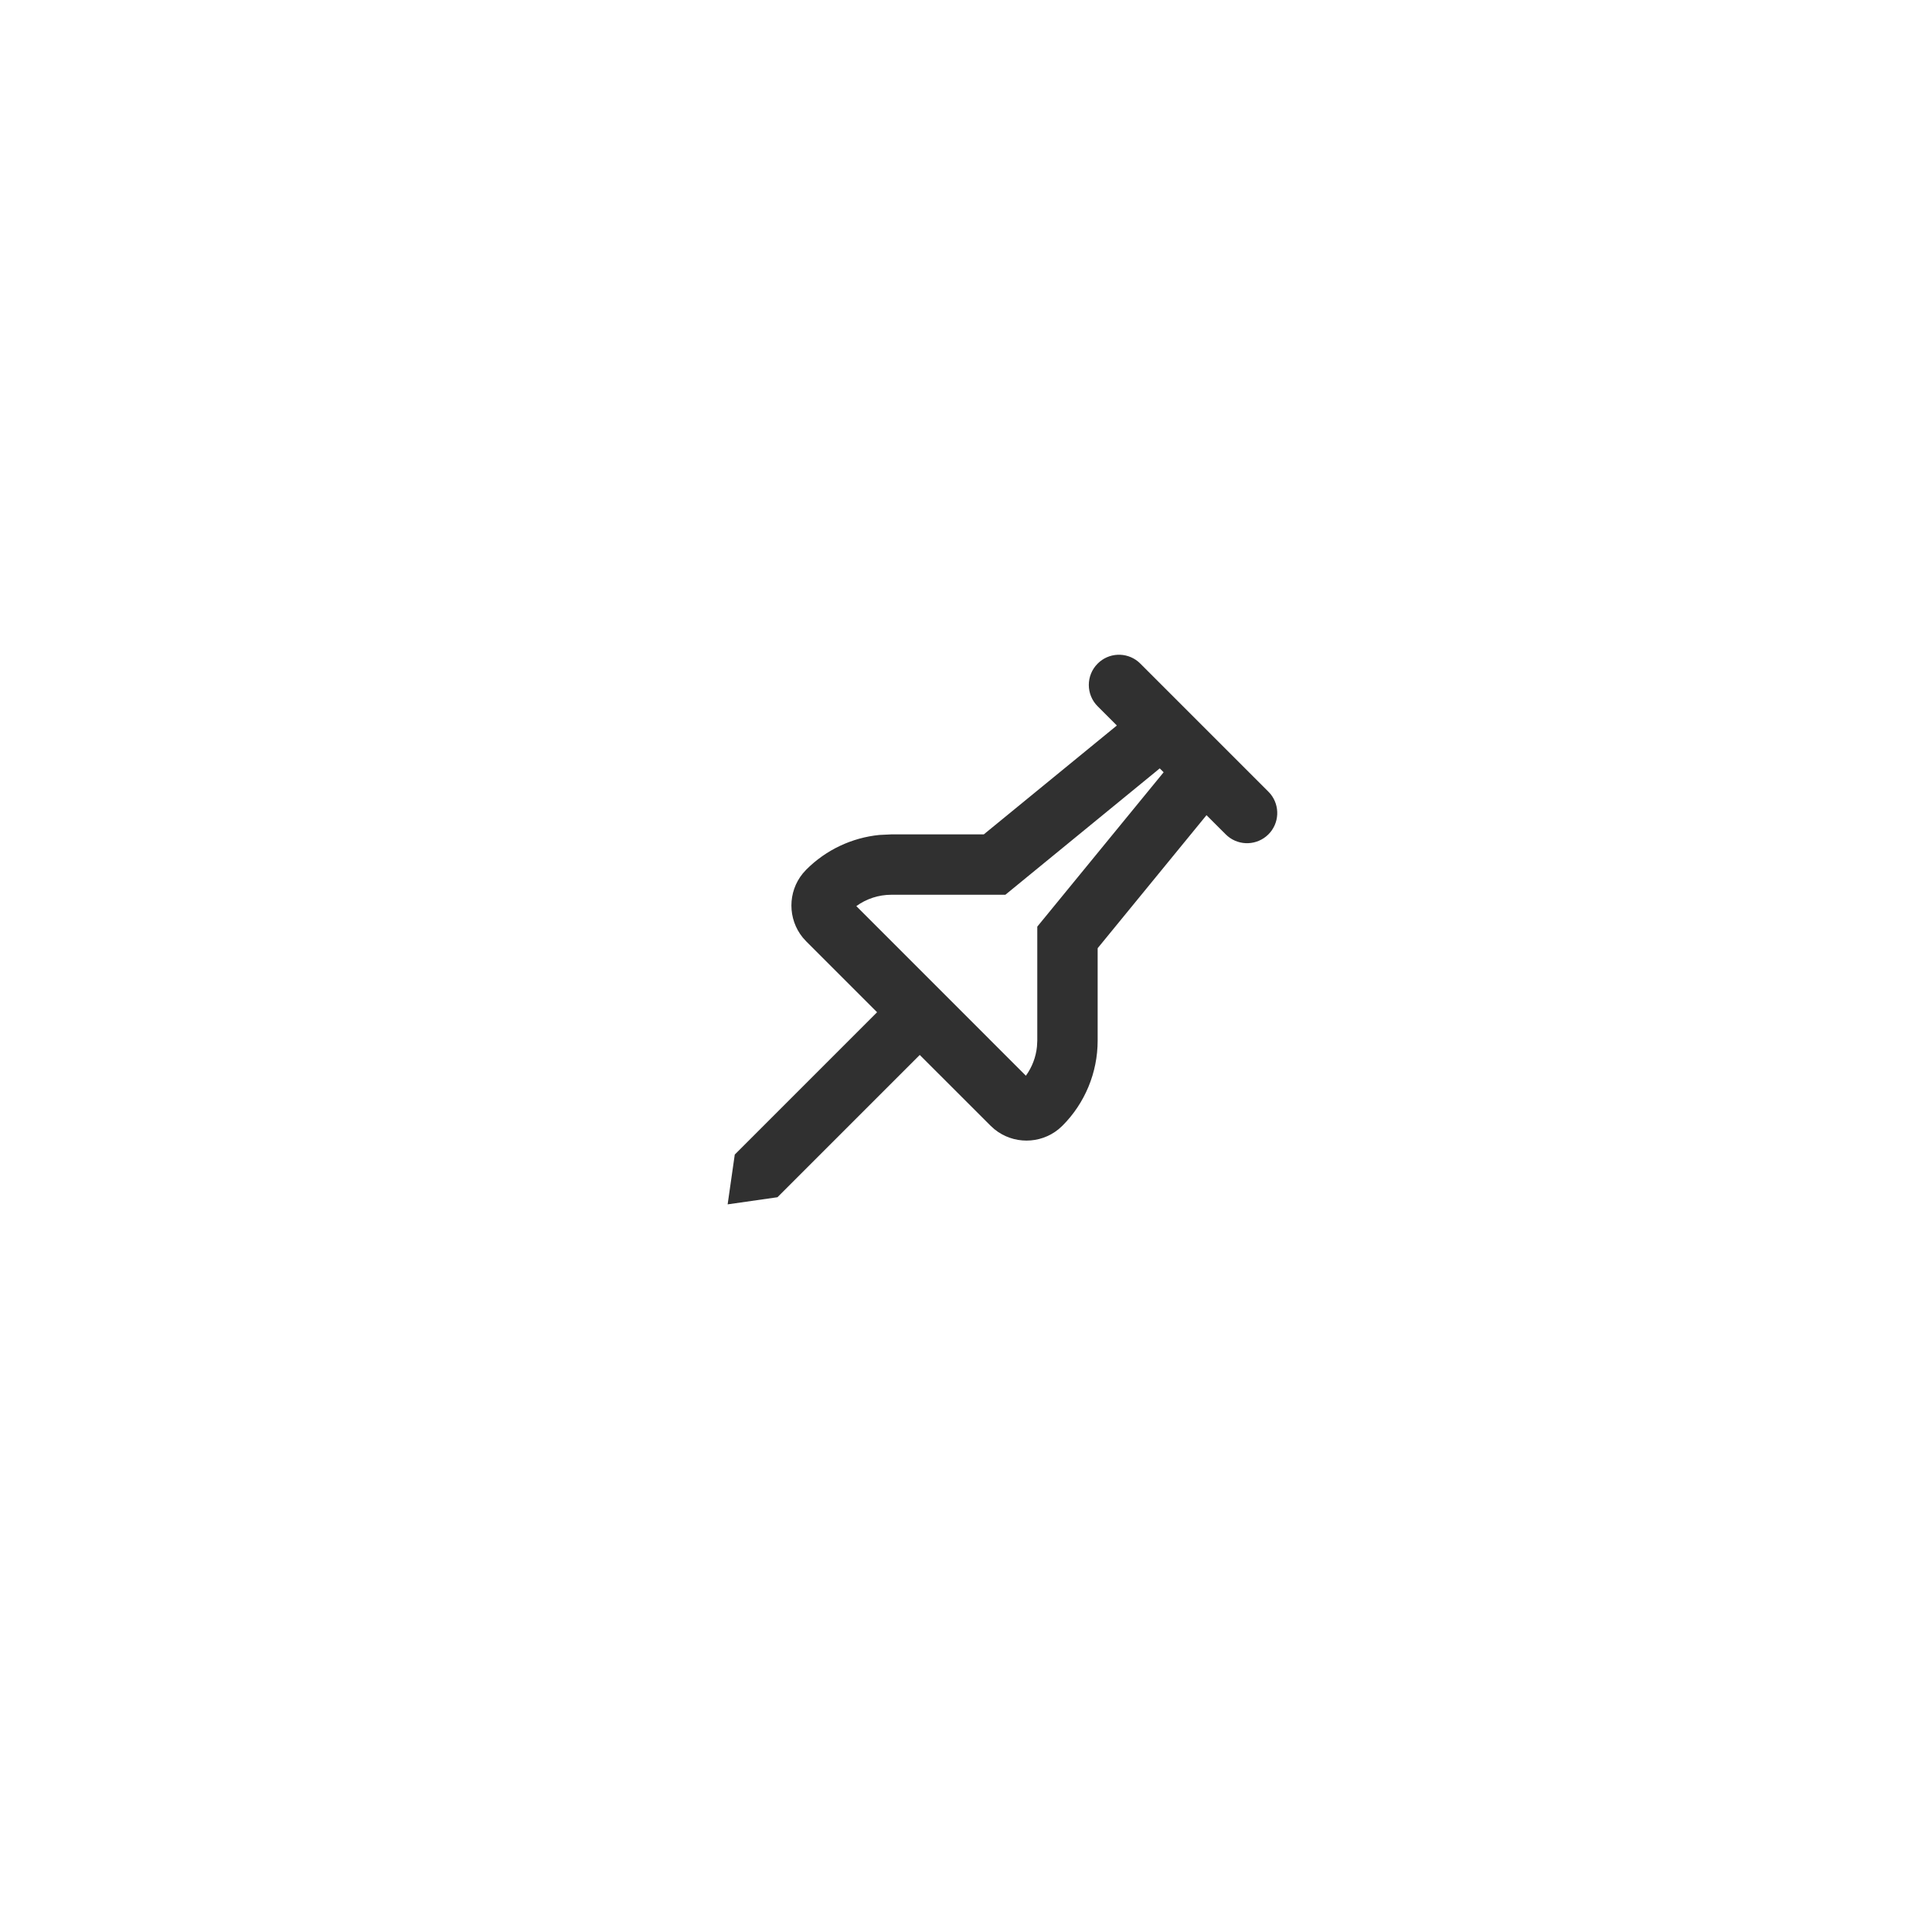
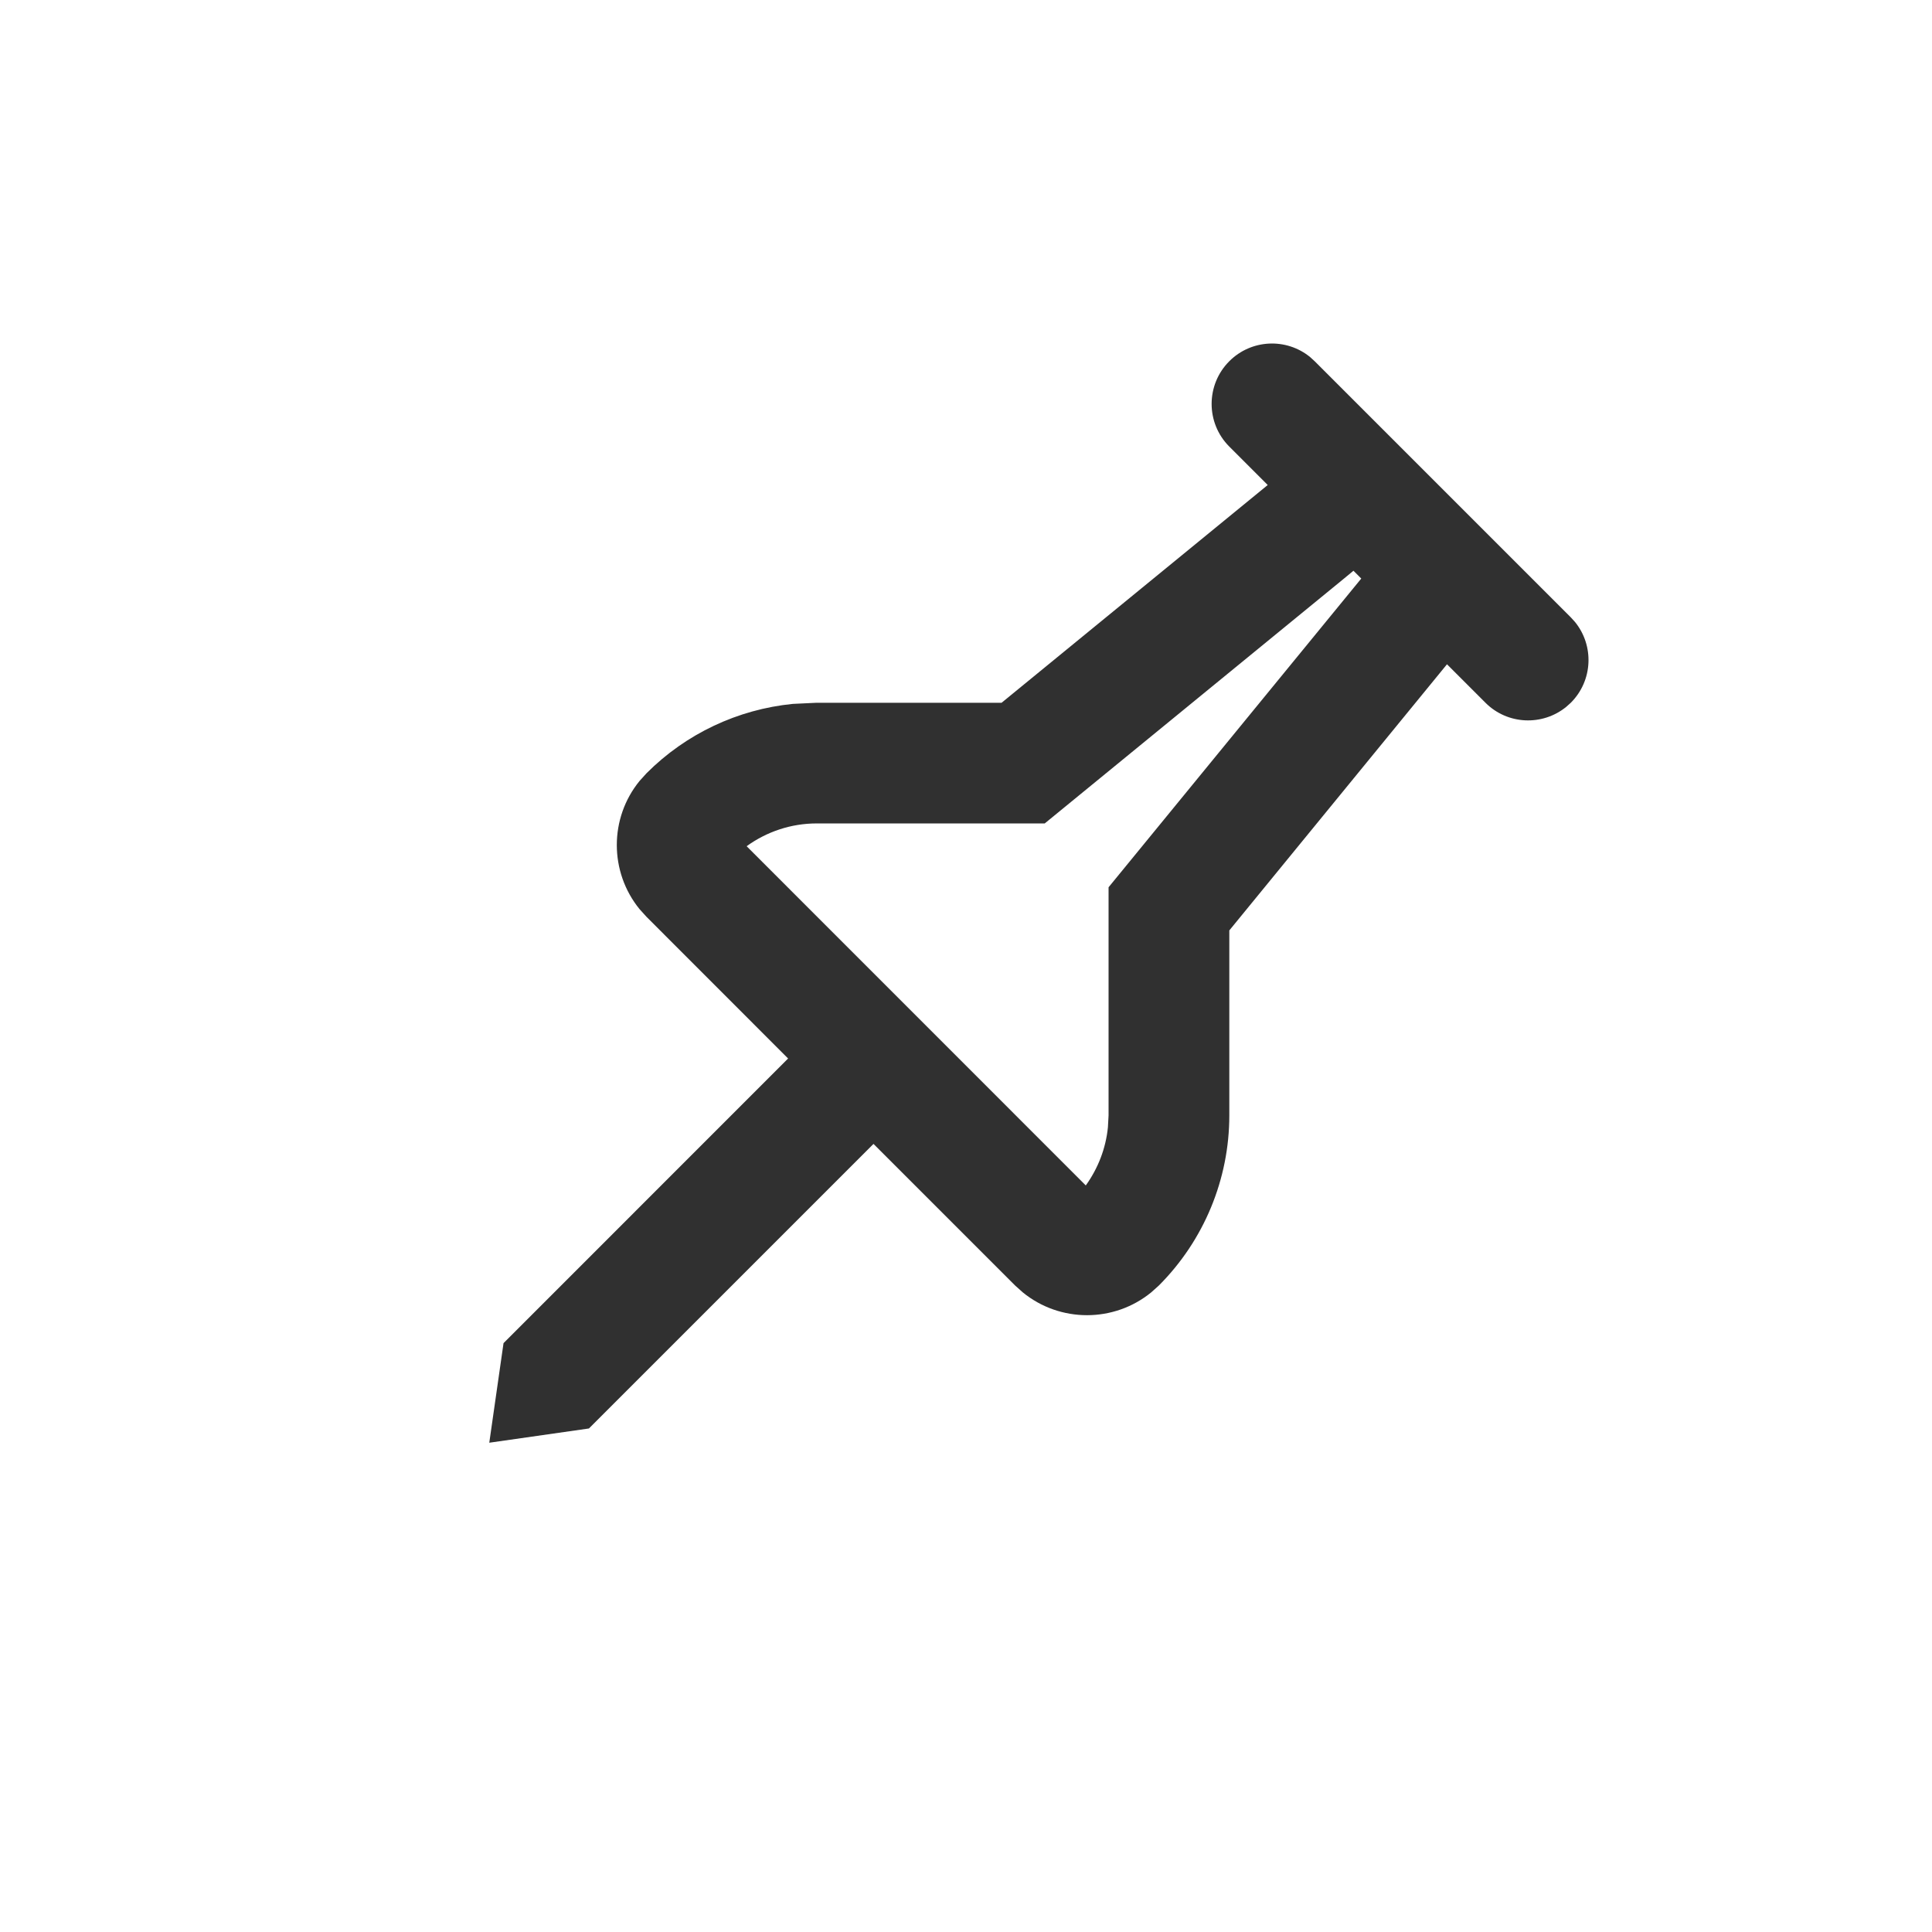
- <svg xmlns="http://www.w3.org/2000/svg" width="48" height="48" viewBox="0 0 48 48" fill="none">
-   <path d="M28.697 19.186L24.978 22.23H22.144C21.83 22.23 21.526 22.33 21.275 22.512L25.488 26.726C25.641 26.513 25.737 26.265 25.763 26.003L25.771 25.856V23.022L28.815 19.303L28.91 19.187L28.813 19.09L28.697 19.186ZM31.456 20.781C31.161 21.021 30.727 21.004 30.453 20.73L29.975 20.253L27.271 23.558V25.856C27.27 26.648 26.956 27.408 26.396 27.968L26.3 28.055C25.837 28.432 25.169 28.432 24.706 28.055L24.61 27.968L22.851 26.21L19.316 29.745L18.078 29.922L18.255 28.685L21.791 25.149L20.032 23.39L19.945 23.294C19.568 22.831 19.568 22.163 19.945 21.701L20.032 21.605C20.522 21.114 21.165 20.812 21.849 20.744L22.144 20.73H24.442L27.748 18.025L27.271 17.548C26.978 17.255 26.978 16.78 27.271 16.487C27.545 16.212 27.979 16.195 28.274 16.435L28.331 16.487L31.513 19.669L31.565 19.726C31.805 20.021 31.788 20.455 31.513 20.73L31.456 20.781Z" fill="#303030" />
+ <svg xmlns="http://www.w3.org/2000/svg" width="24" height="24" viewBox="0 0 24 24" fill="none">
+   <path d="M16.697 7.186L12.978 10.229H10.144C9.83 10.229 9.526 10.33 9.275 10.512L13.488 14.726C13.641 14.513 13.737 14.265 13.763 14.003L13.771 13.856V11.022L16.815 7.303L16.91 7.187L16.813 7.09L16.697 7.186ZM19.456 8.781C19.161 9.021 18.727 9.004 18.453 8.73L17.975 8.252L15.271 11.558V13.856C15.271 14.648 14.956 15.408 14.396 15.969L14.3 16.055C13.837 16.432 13.169 16.432 12.706 16.055L12.61 15.969L10.851 14.21L7.316 17.745L6.078 17.922L6.255 16.685L9.79 13.149L8.032 11.39L7.945 11.294C7.568 10.831 7.568 10.163 7.945 9.701L8.032 9.605C8.522 9.114 9.165 8.812 9.849 8.744L10.144 8.73H12.442L15.748 6.025L15.271 5.548C14.978 5.255 14.978 4.78 15.271 4.487C15.545 4.213 15.979 4.195 16.274 4.435L16.331 4.487L19.513 7.669L19.565 7.726C19.805 8.021 19.788 8.455 19.513 8.73L19.456 8.781Z" fill="#303030" />
</svg>
